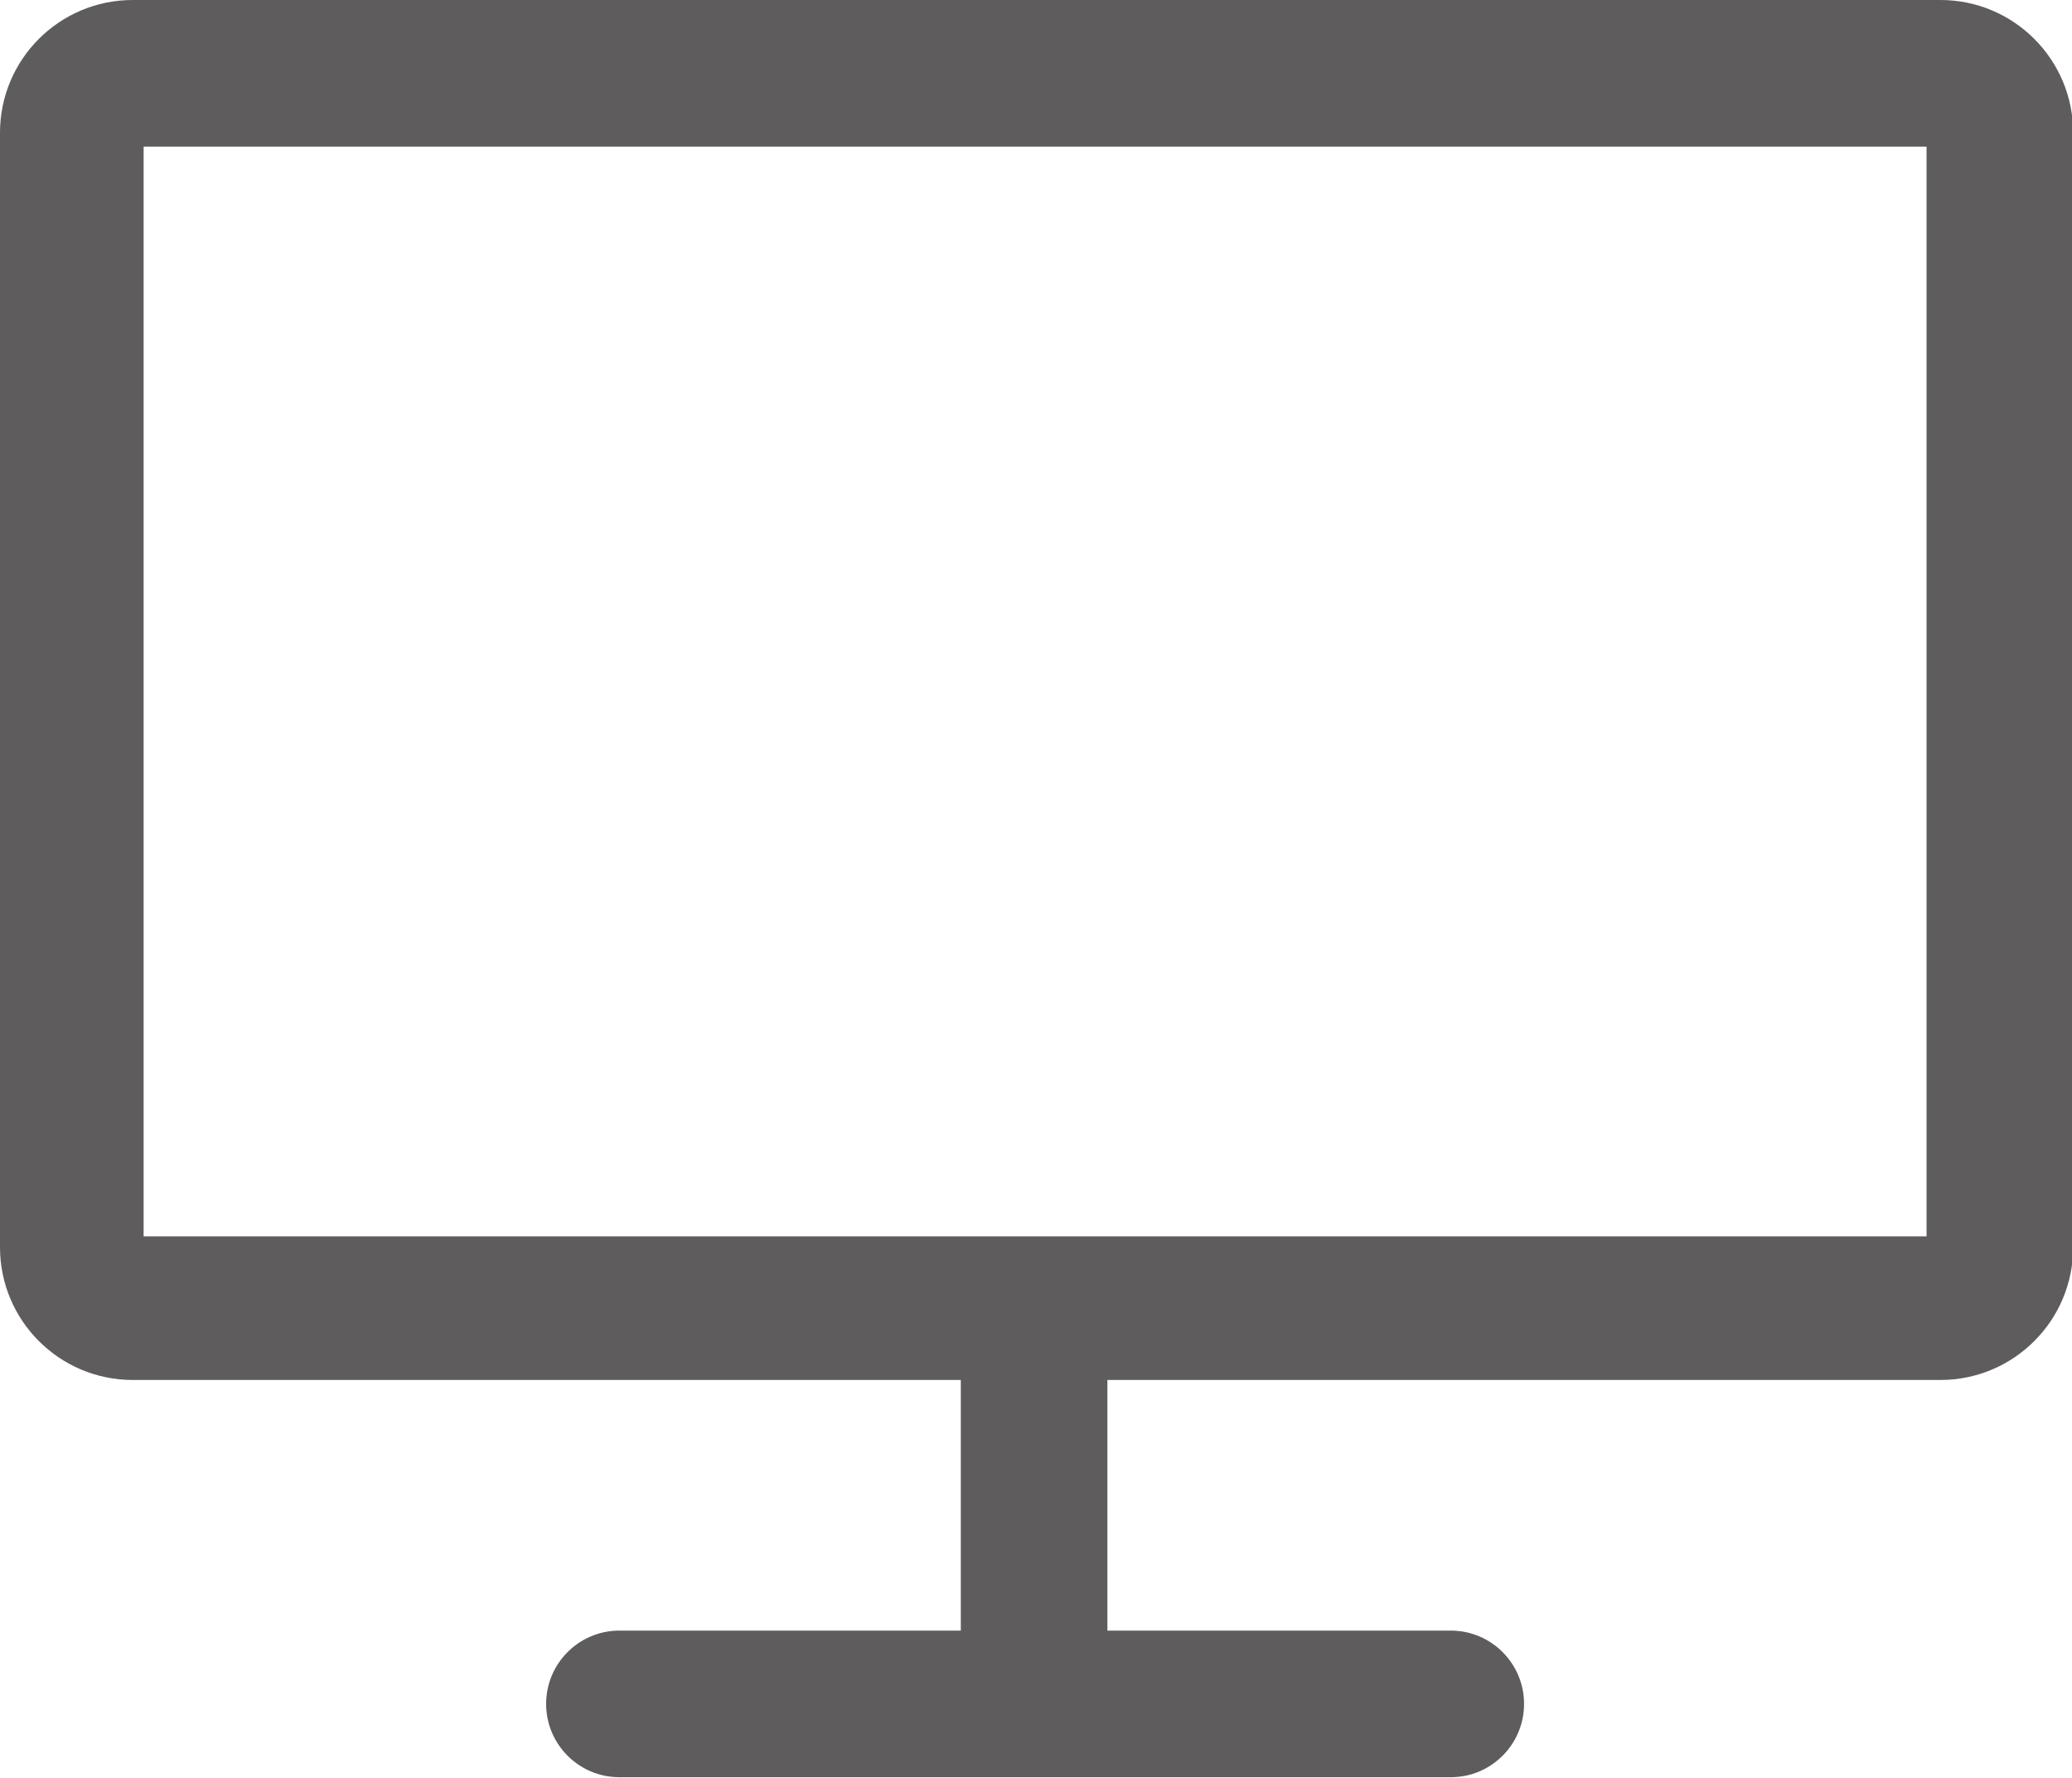
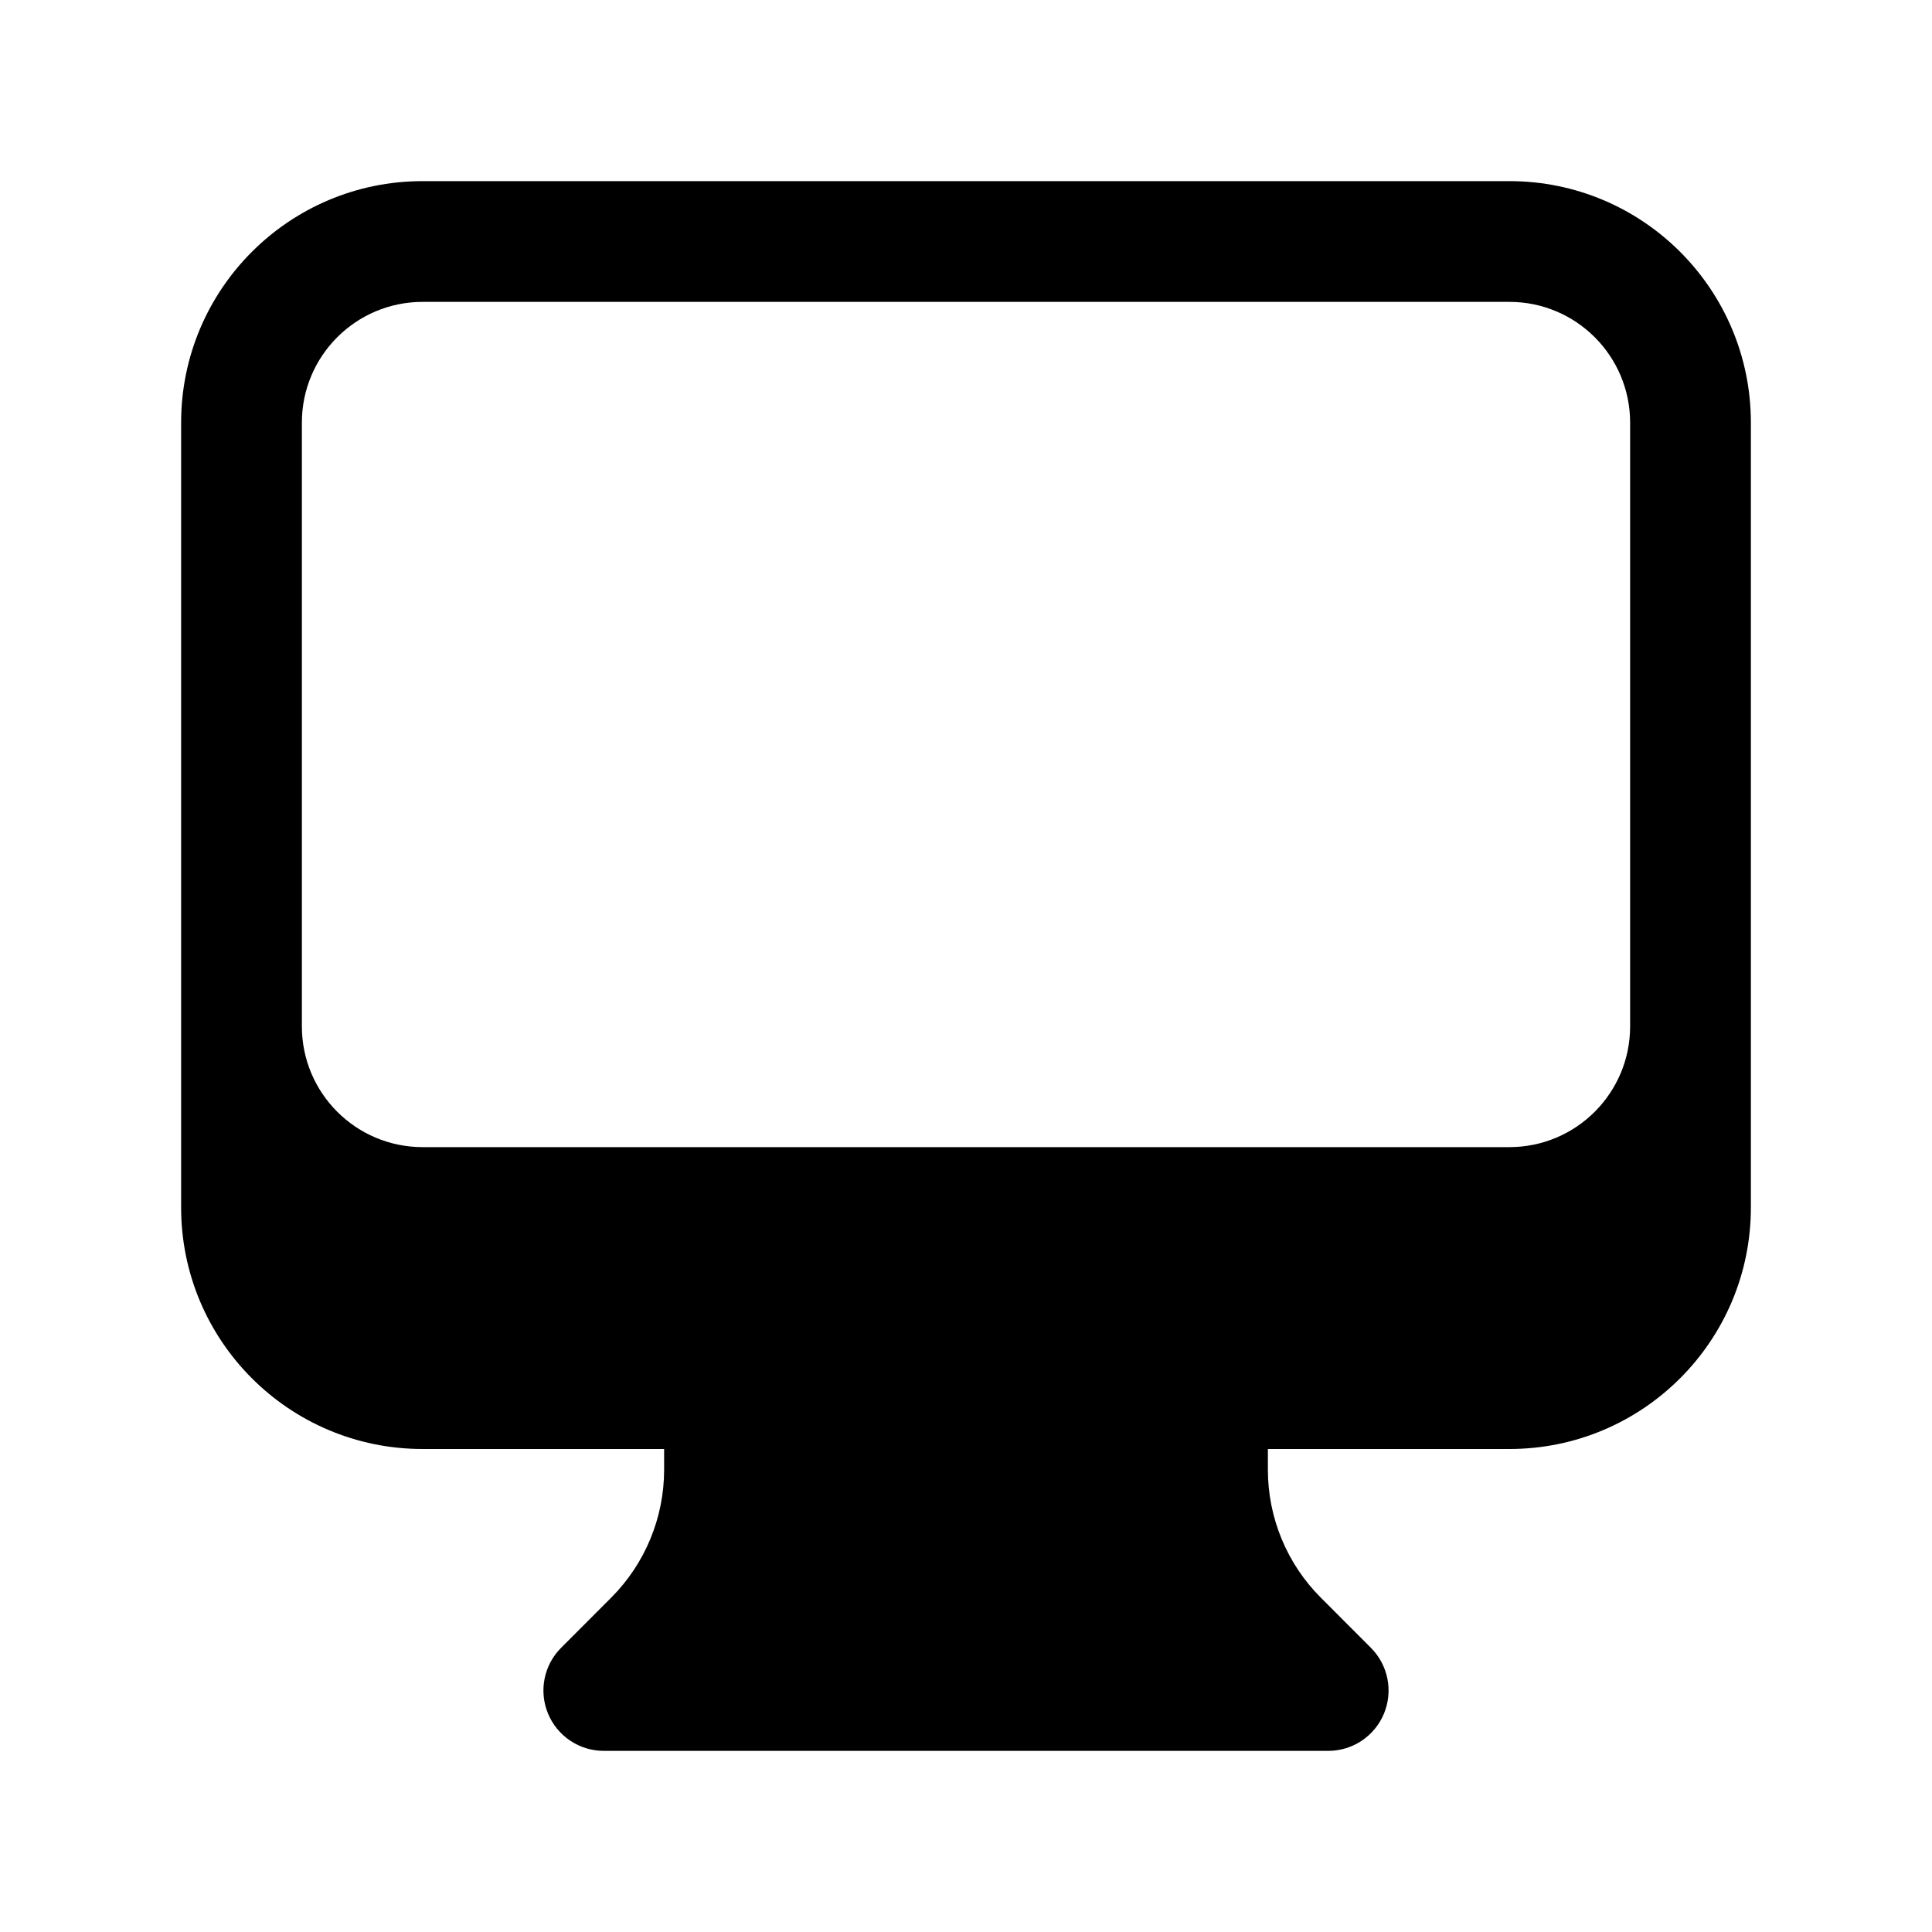
- <svg xmlns="http://www.w3.org/2000/svg" t="1635494339161" class="icon" viewBox="0 0 1194 1024" version="1.1" p-id="11221" width="74.625" height="64">
-   <defs>
-     <style type="text/css" />
-   </defs>
-   <path d="M1110.19 84.477v627.871h-1027.425v-627.871zM1118.181 0H76.486A76.486 76.486 0 0 0 0 76.486v642.14a76.486 76.486 0 0 0 76.486 76.486H553.668v144.41H356.745a42.239 42.239 0 0 0 0 84.477h479.465a42.239 42.239 0 0 0 0-84.477h-198.065v-144.41h480.036a76.486 76.486 0 0 0 76.486-76.486V76.486A76.486 76.486 0 0 0 1118.181 0z" fill="#5E5C5C" p-id="11222" />
+ <svg xmlns="http://www.w3.org/2000/svg" width="32" height="32" viewBox="0 0 24 24">
+   <path fill="currentColor" fill-rule="evenodd" d="M2.25 5.25a3 3 0 0 1 3-3h13.5a3 3 0 0 1 3 3V15a3 3 0 0 1-3 3h-3v.257c0 .597.237 1.17.659 1.591l.621.622a.75.75 0 0 1-.53 1.28h-9a.75.75 0 0 1-.53-1.28l.621-.622a2.25 2.25 0 0 0 .659-1.59V18h-3a3 3 0 0 1-3-3V5.25Zm1.5 0v7.5a1.5 1.5 0 0 0 1.5 1.5h13.5a1.5 1.5 0 0 0 1.5-1.5v-7.5a1.5 1.5 0 0 0-1.5-1.5H5.25a1.5 1.5 0 0 0-1.5 1.5Z" clip-rule="evenodd" />
</svg>
